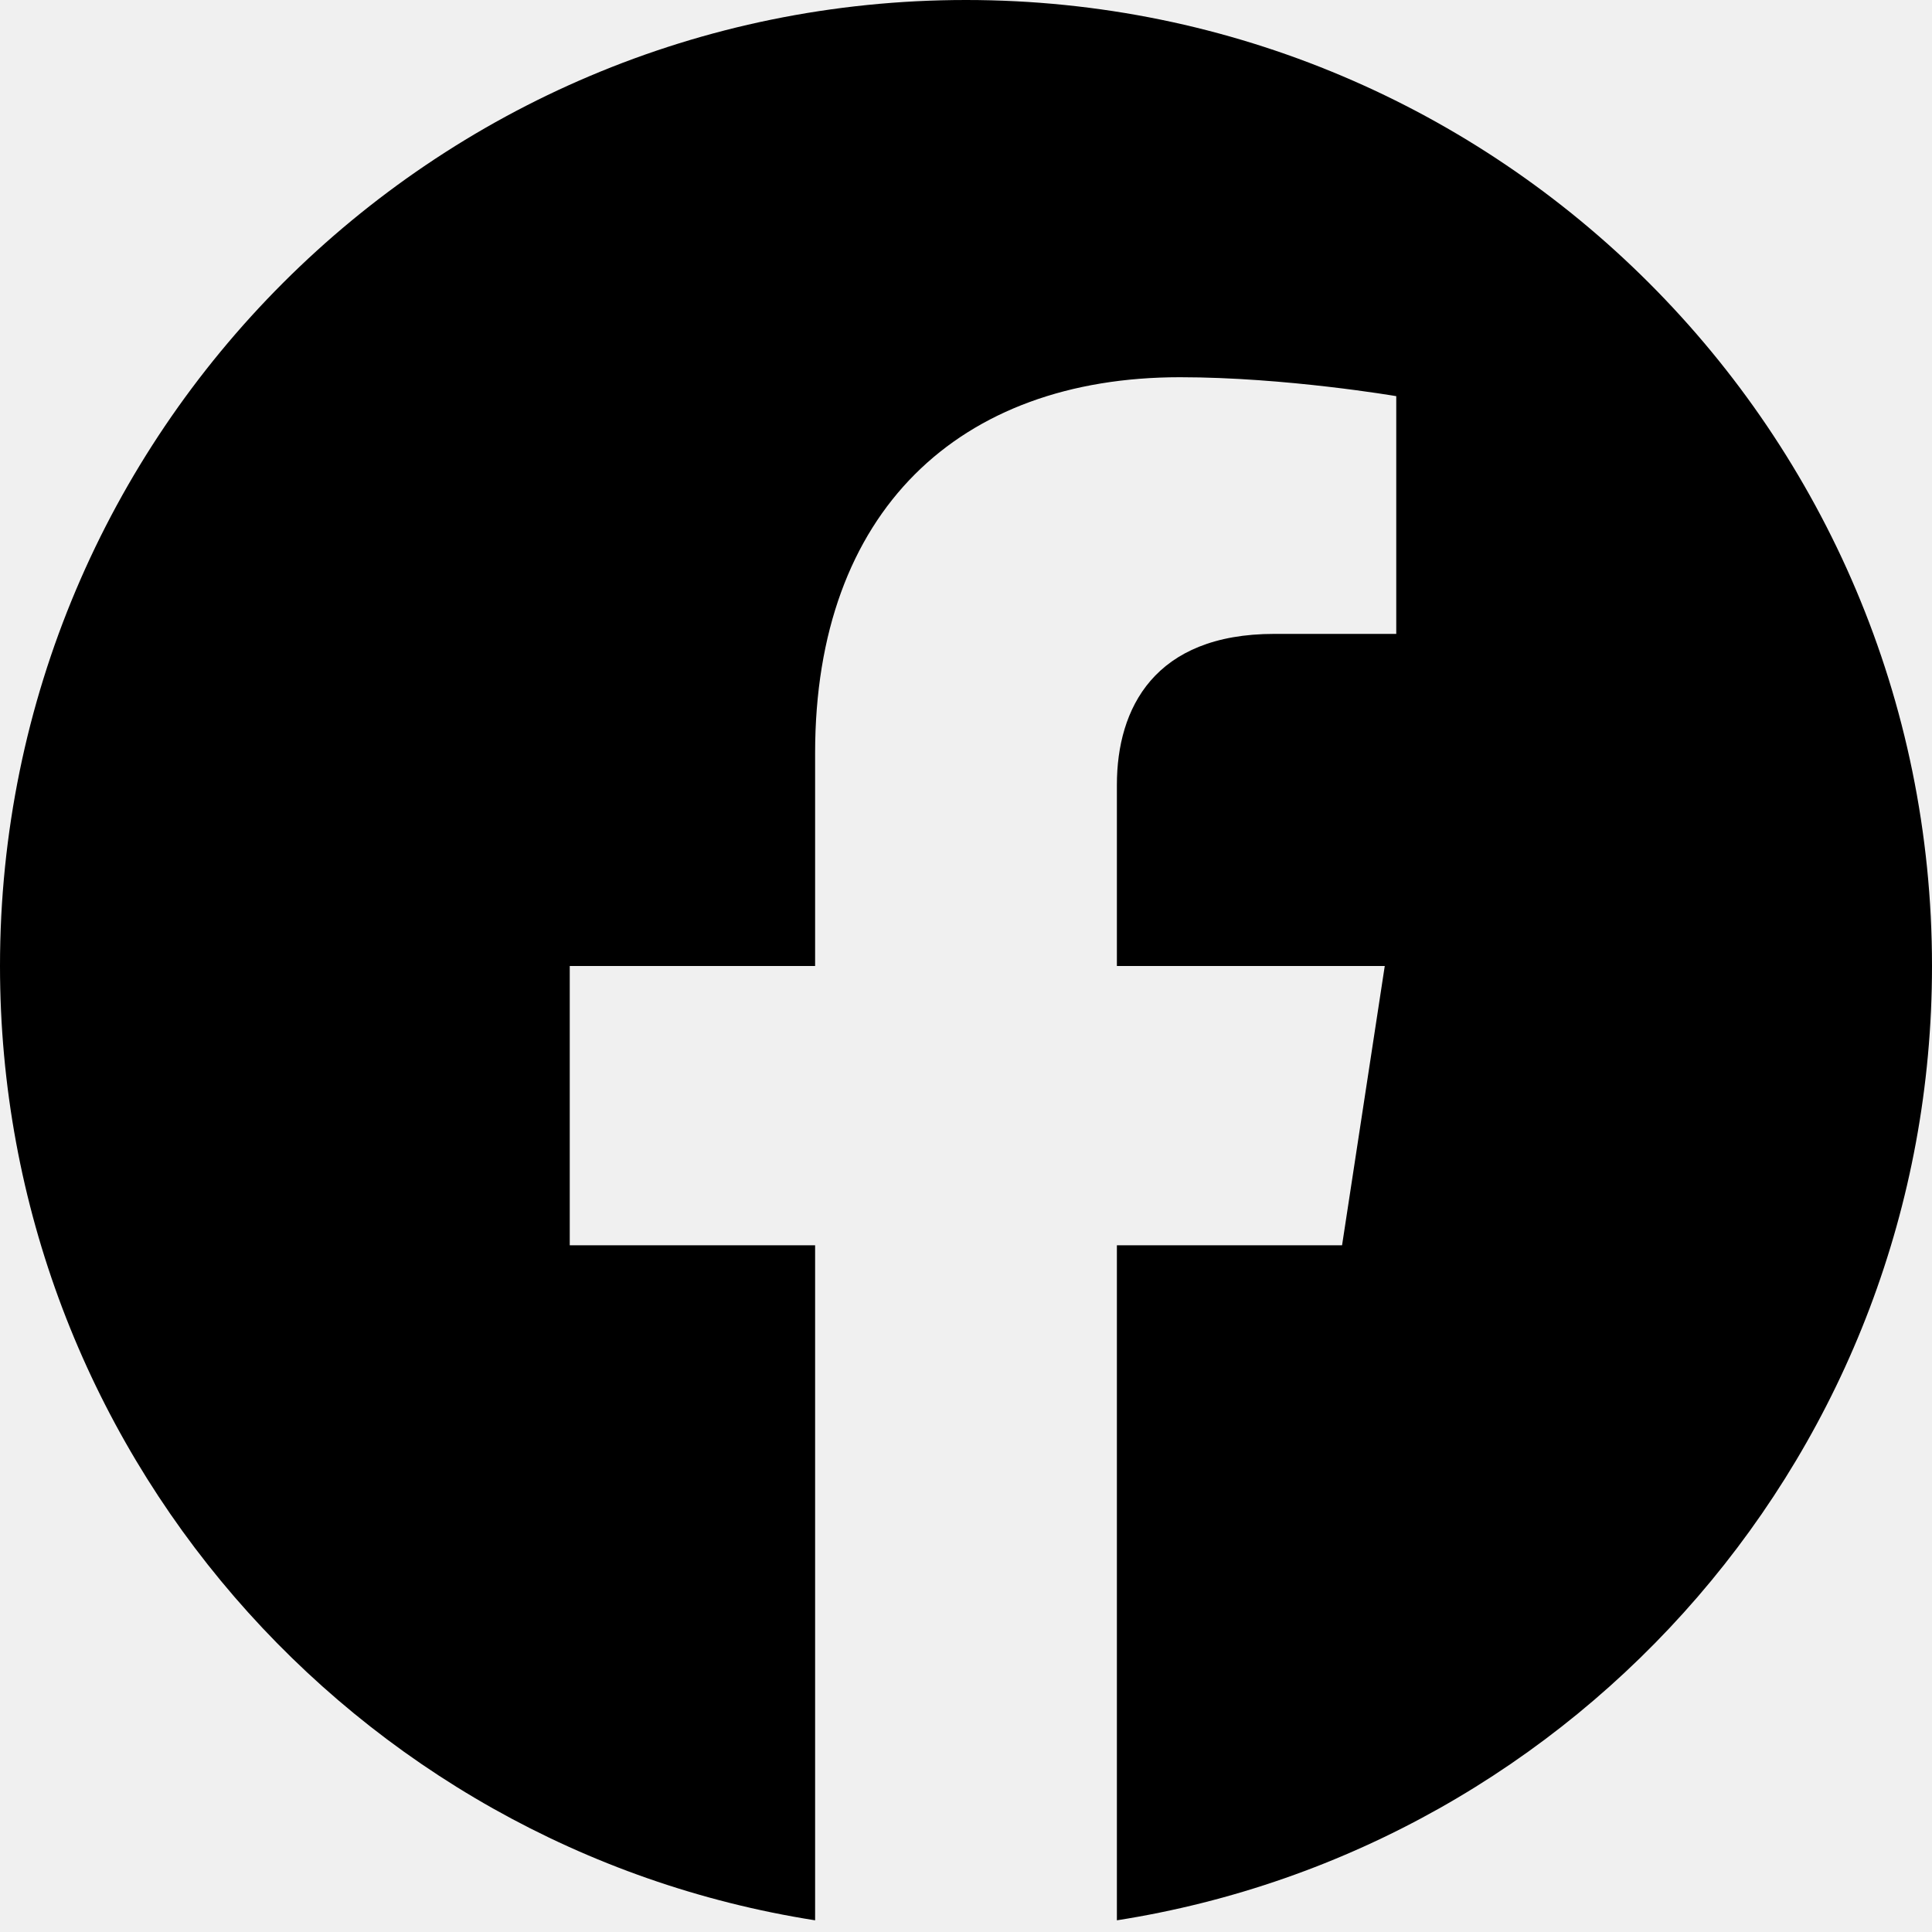
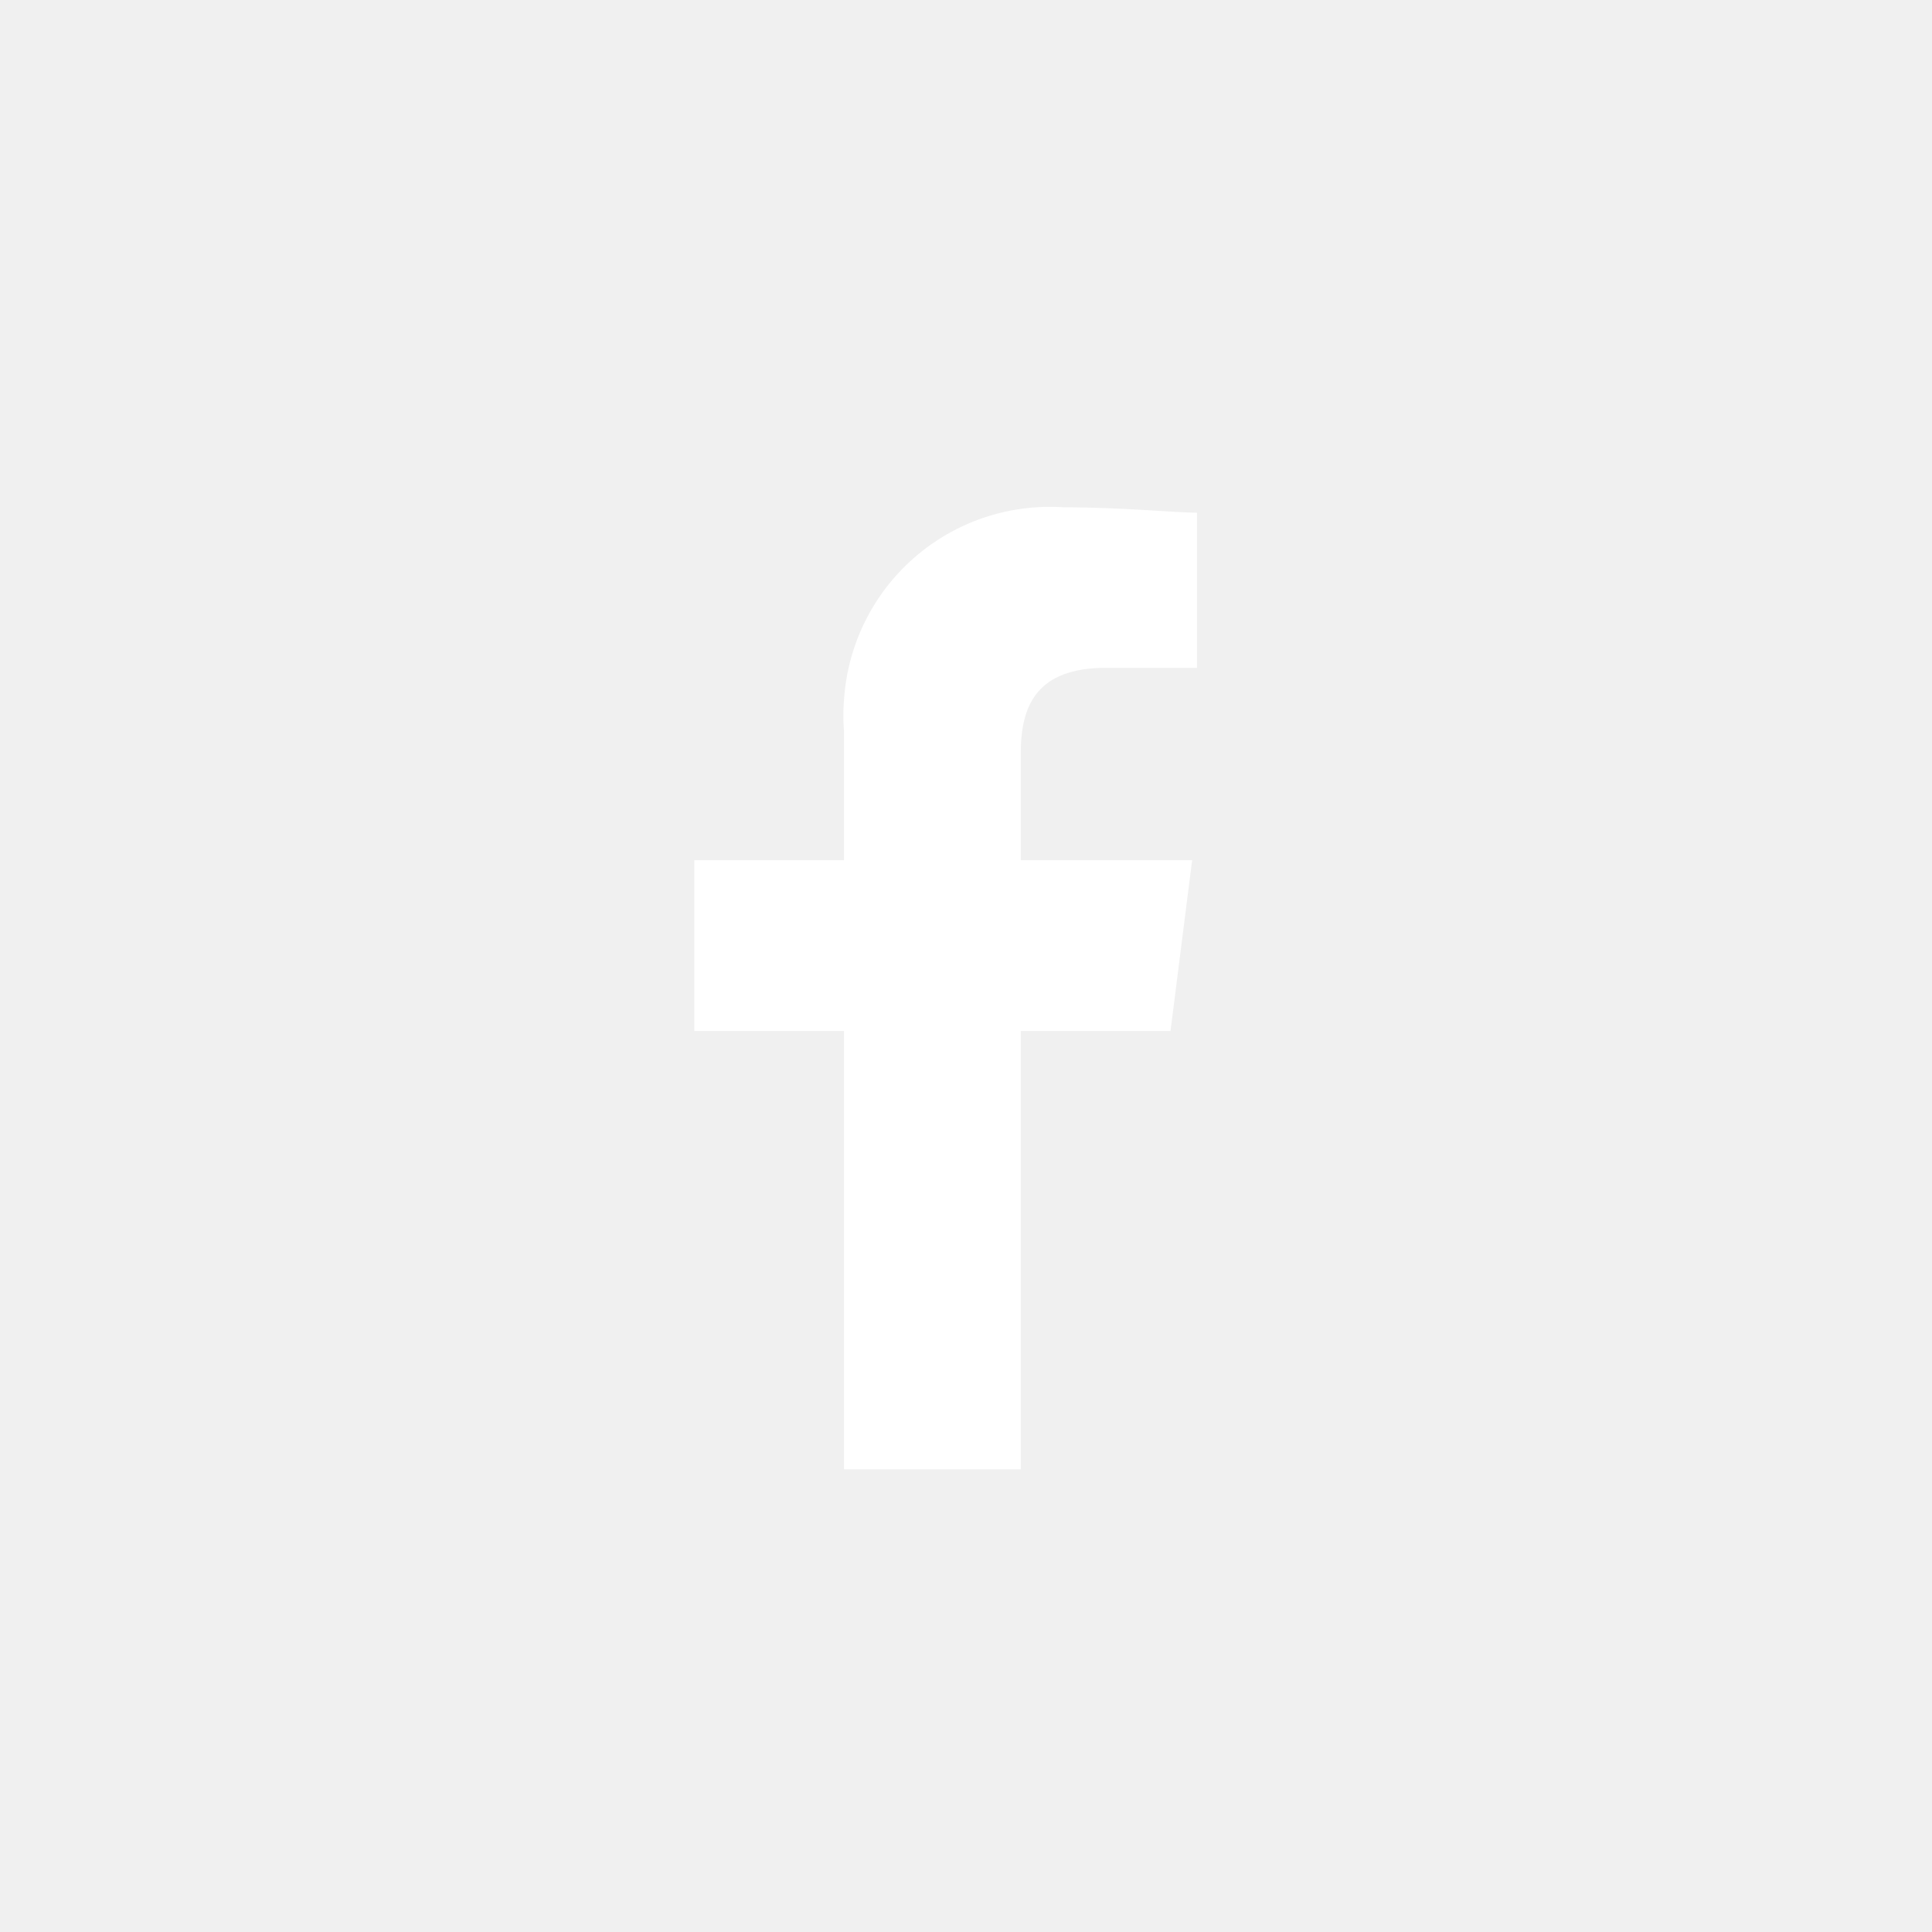
- <svg xmlns="http://www.w3.org/2000/svg" width="20" height="20" viewBox="0 0 20 20">
-   <path fill-rule="evenodd" clip-rule="evenodd" d="M20 10C20 4.478 15.522 0 10 0C4.478 0 0 4.478 0 10C0 14.991 3.656 19.128 8.438 19.879V12.891H5.898V10H8.438V7.796C8.438 5.29 9.931 3.905 12.215 3.905C13.309 3.905 14.454 4.101 14.454 4.101V6.562H13.192C11.95 6.562 11.562 7.332 11.562 8.124V10H14.335L13.893 12.891H11.562V19.879C16.344 19.129 20 14.992 20 10L20 10Z" />
+ <svg xmlns="http://www.w3.org/2000/svg" width="1em" height="1em" viewBox="0 0 42 41" fill="none">
+   <path fill-rule="evenodd" clip-rule="evenodd" d="M22.191 31.441V21.913H25.446L25.916 18.2H22.191V15.874C22.191 14.828 22.544 14.018 24.047 14.018H26.021V10.646C25.563 10.646 24.4 10.528 23.119 10.528C22.531 10.489 21.941 10.566 21.383 10.755C20.825 10.944 20.31 11.242 19.867 11.63C19.424 12.019 19.061 12.491 18.801 13.019C18.54 13.548 18.387 14.122 18.348 14.71C18.329 14.941 18.329 15.173 18.348 15.403V18.2H15.094V21.913H18.348V31.441H22.191Z" fill="white" />
</svg>
